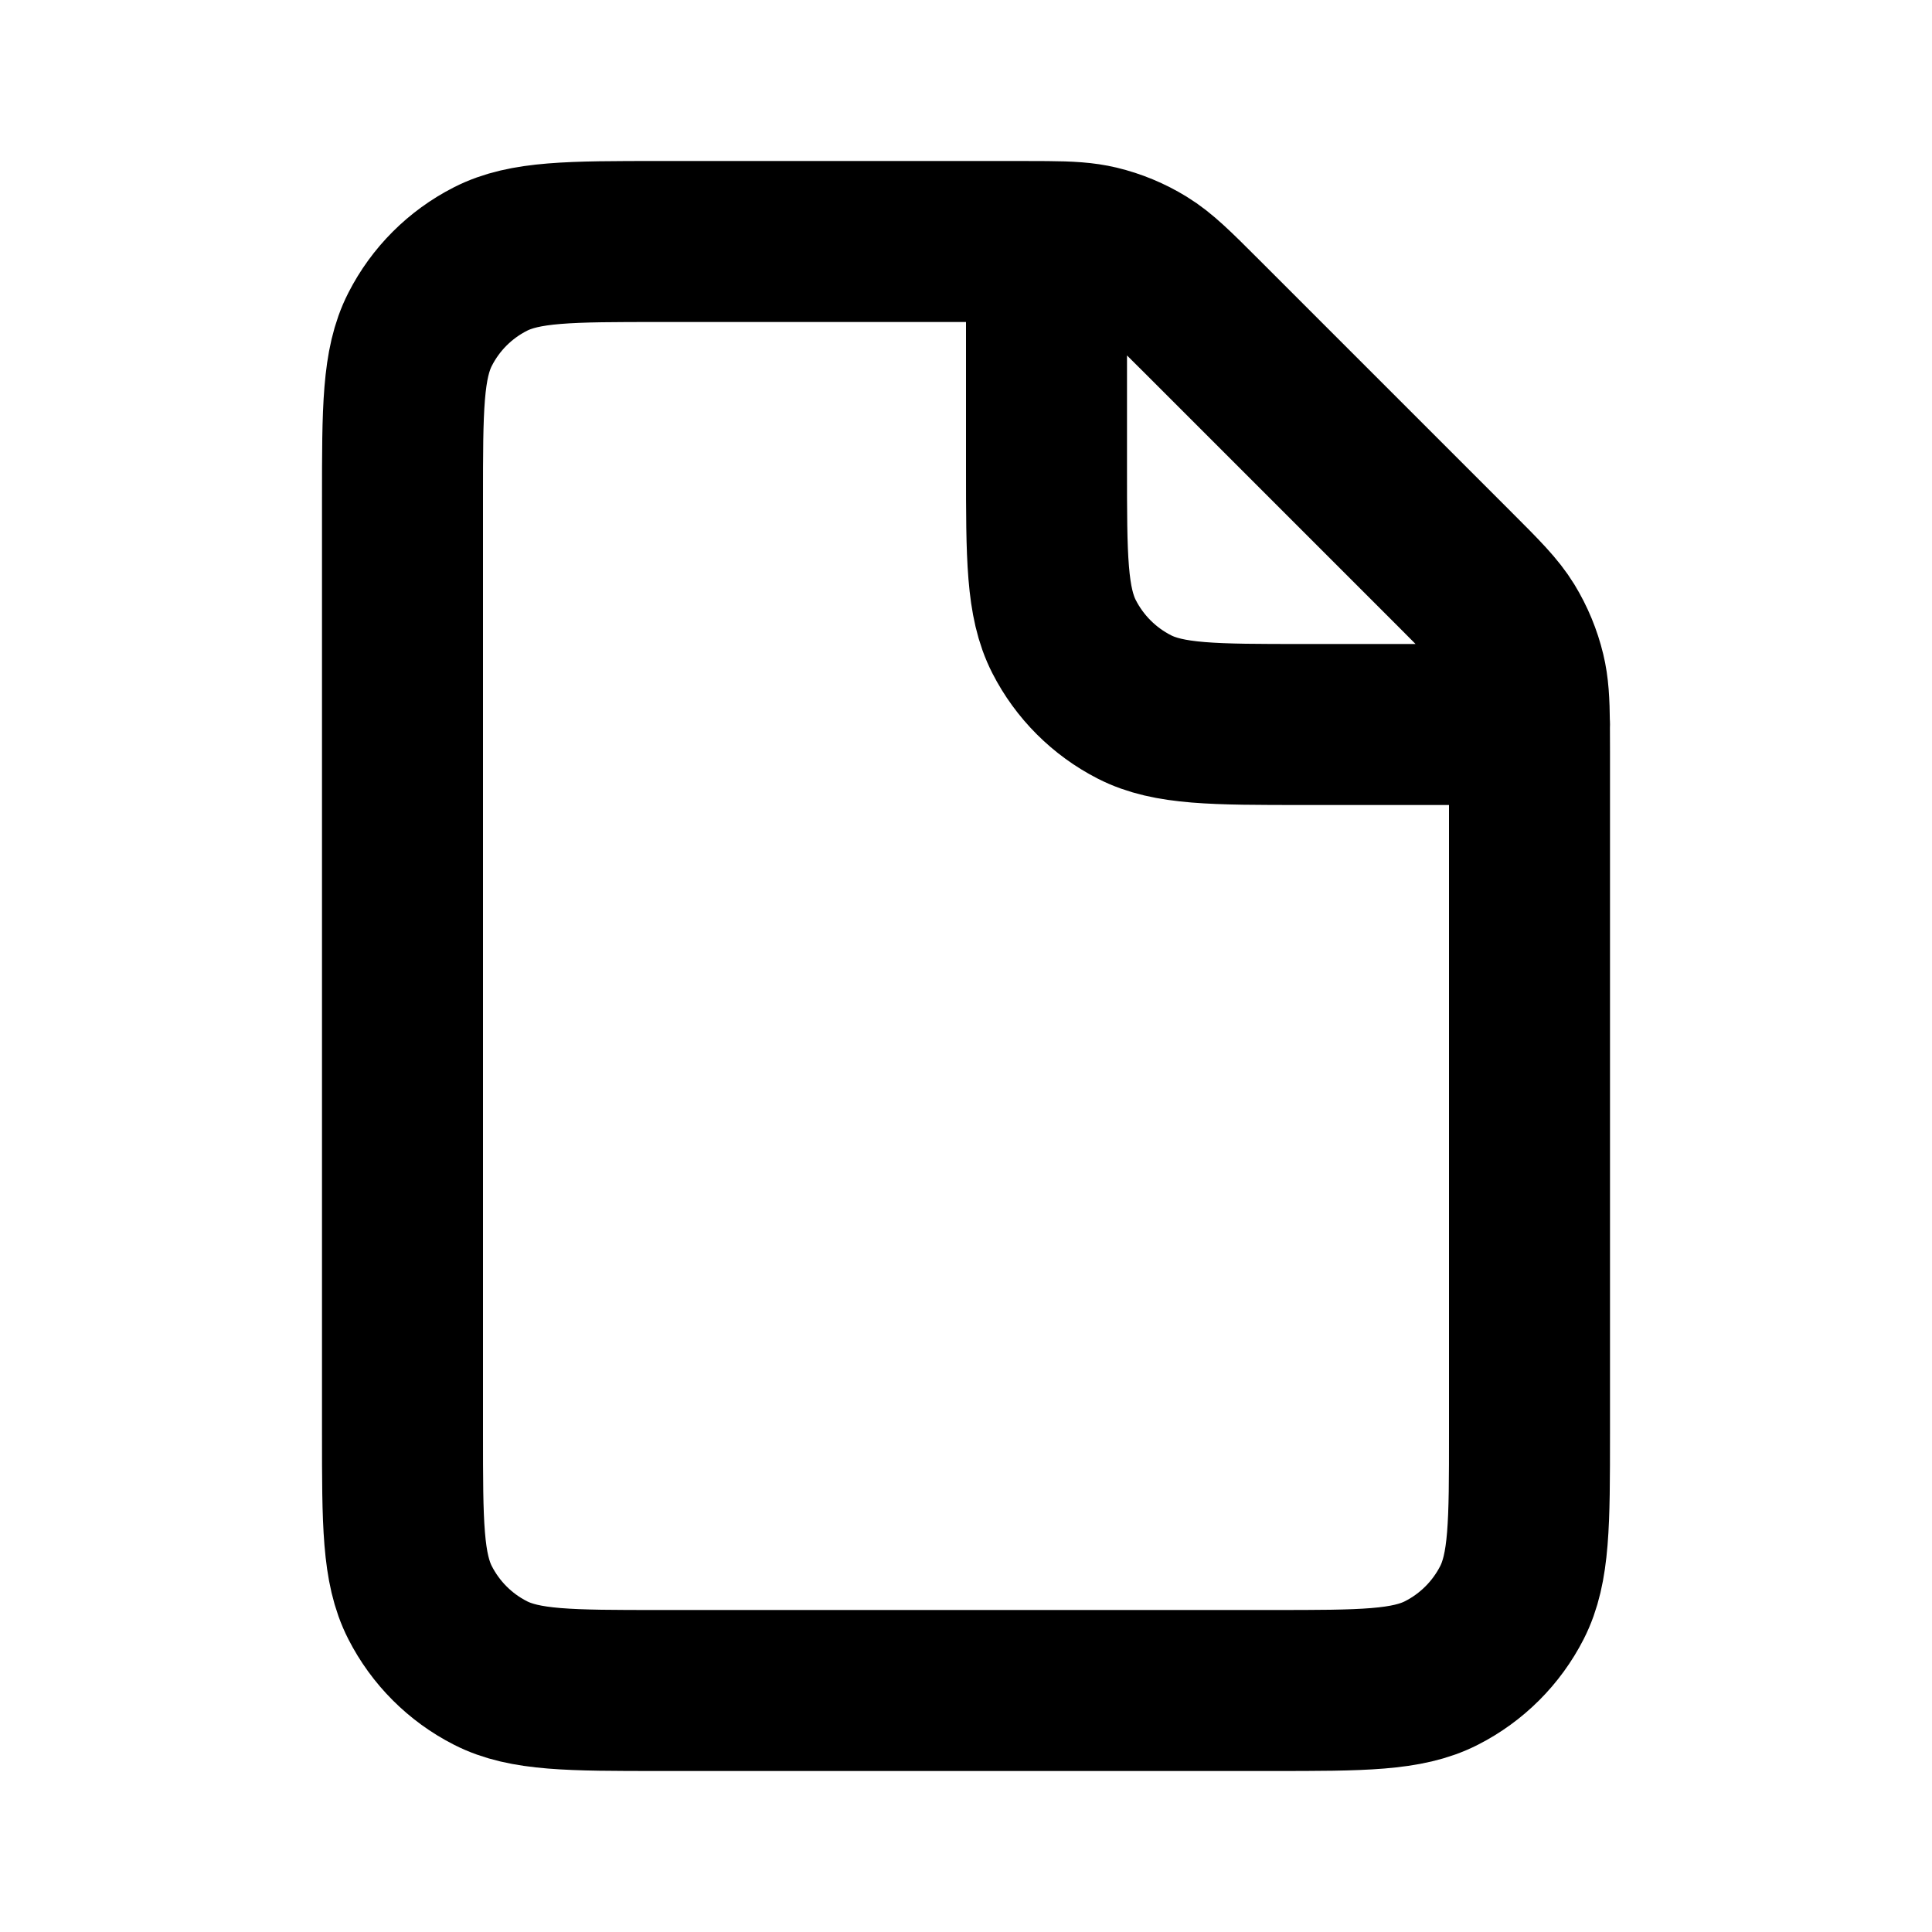
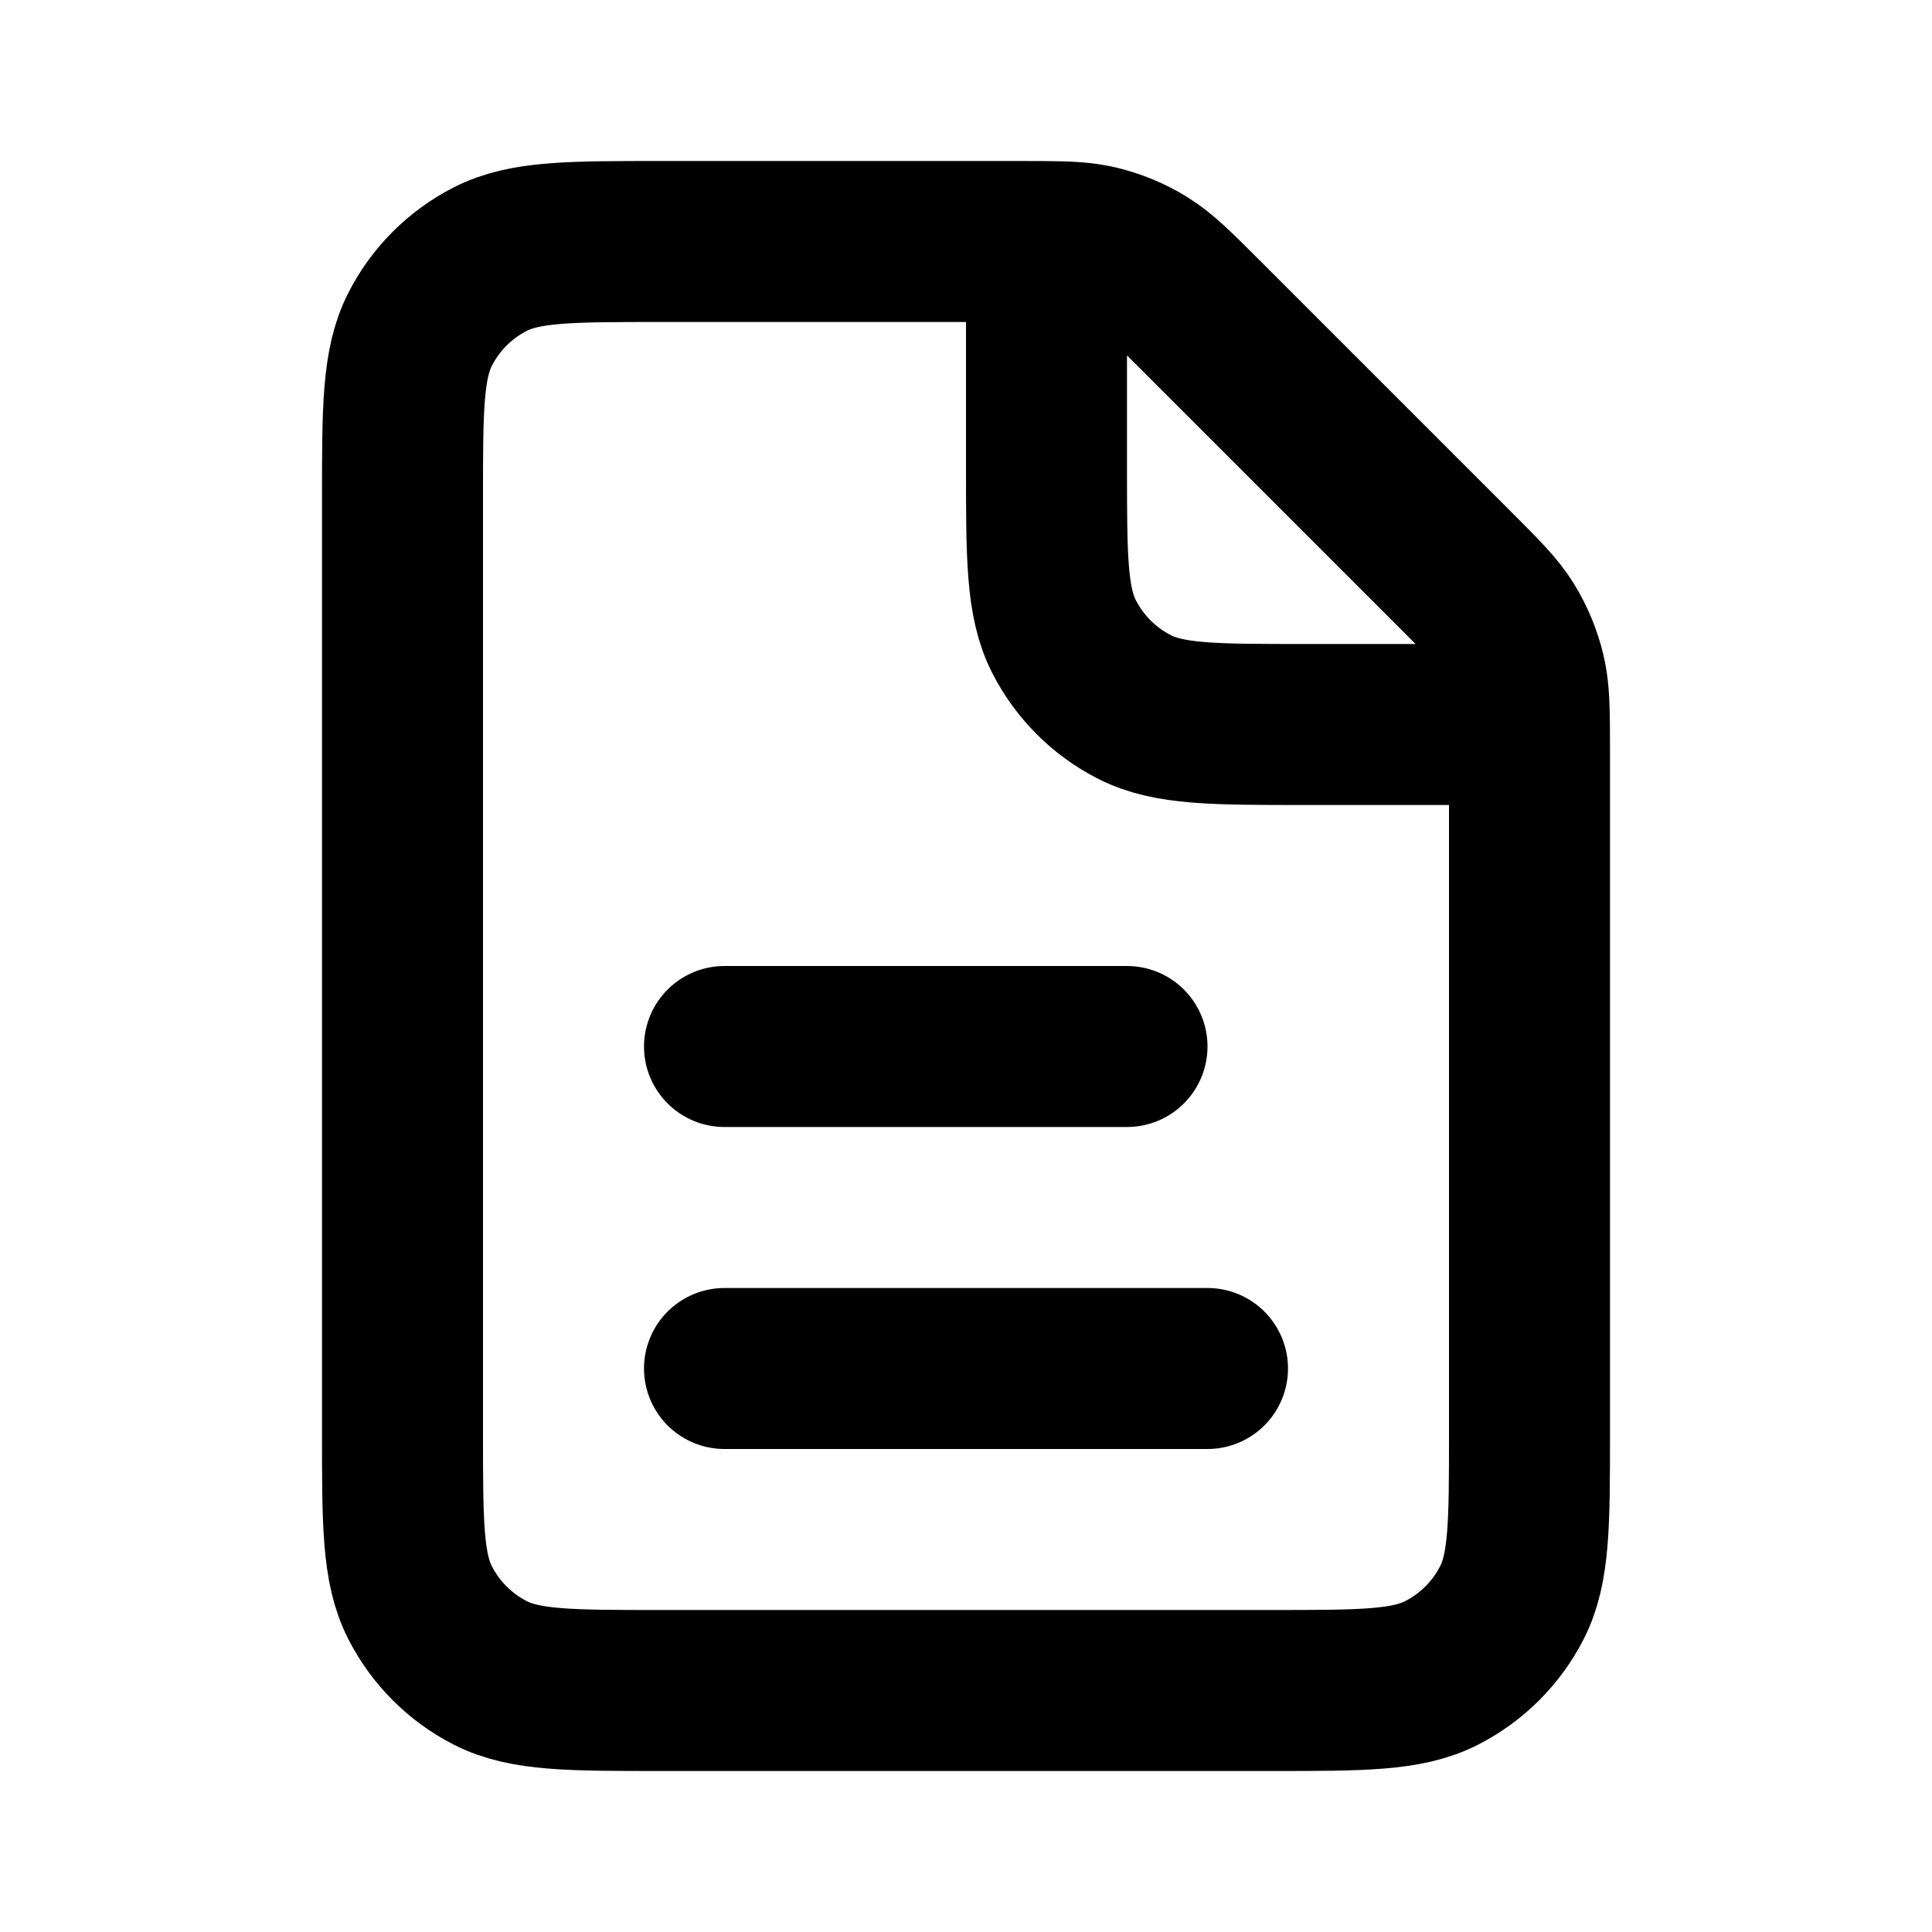
<svg xmlns="http://www.w3.org/2000/svg" width="24" height="24" viewBox="0 0 24 24" fill="none">
-   <path d="M13 3.001C12.905 3 12.797 3 12.675 3H8.2C7.08 3 6.52 3 6.092 3.218C5.715 3.41 5.41 3.715 5.218 4.092C5 4.52 5 5.08 5 6.2V17.8C5 18.92 5 19.48 5.218 19.908C5.41 20.284 5.715 20.59 6.092 20.782C6.519 21 7.079 21 8.197 21L15.803 21C16.921 21 17.48 21 17.907 20.782C18.284 20.59 18.59 20.284 18.782 19.908C19 19.48 19 18.922 19 17.804V9.326C19 9.203 19 9.096 18.999 9M13 3.001C13.286 3.003 13.466 3.014 13.639 3.055C13.843 3.104 14.038 3.185 14.217 3.295C14.419 3.419 14.592 3.592 14.938 3.938L18.063 7.063C18.409 7.409 18.581 7.581 18.705 7.783C18.814 7.962 18.895 8.157 18.944 8.361C18.986 8.534 18.996 8.715 18.999 9M13 3.001V5.8C13 6.92 13 7.48 13.218 7.908C13.41 8.284 13.716 8.59 14.092 8.782C14.519 9 15.079 9 16.197 9H18.999M18.999 9H19" stroke="black" stroke-width="2" stroke-linecap="round" stroke-linejoin="round" />
+   <path d="M9 17H15M9 13H14M13 3.001C12.905 3 12.797 3 12.675 3H8.2C7.08 3 6.52 3 6.092 3.218C5.715 3.41 5.41 3.715 5.218 4.092C5 4.52 5 5.08 5 6.2V17.8C5 18.92 5 19.48 5.218 19.908C5.41 20.284 5.715 20.59 6.092 20.782C6.519 21 7.079 21 8.197 21L15.803 21C16.921 21 17.48 21 17.907 20.782C18.284 20.59 18.59 20.284 18.782 19.908C19 19.48 19 18.922 19 17.804V9.326C19 9.203 19 9.096 18.999 9M13 3.001C13.286 3.003 13.466 3.014 13.638 3.055C13.842 3.104 14.038 3.185 14.217 3.295C14.419 3.419 14.592 3.592 14.938 3.938L18.063 7.063C18.409 7.409 18.581 7.581 18.705 7.783C18.814 7.962 18.895 8.157 18.944 8.361C18.986 8.534 18.996 8.715 18.999 9M13 3.001L13 5.8C13 6.92 13 7.48 13.218 7.908C13.41 8.284 13.716 8.59 14.092 8.782C14.519 9 15.079 9 16.197 9H18.999" stroke="black" stroke-width="2" stroke-linecap="round" stroke-linejoin="round" />
</svg>
